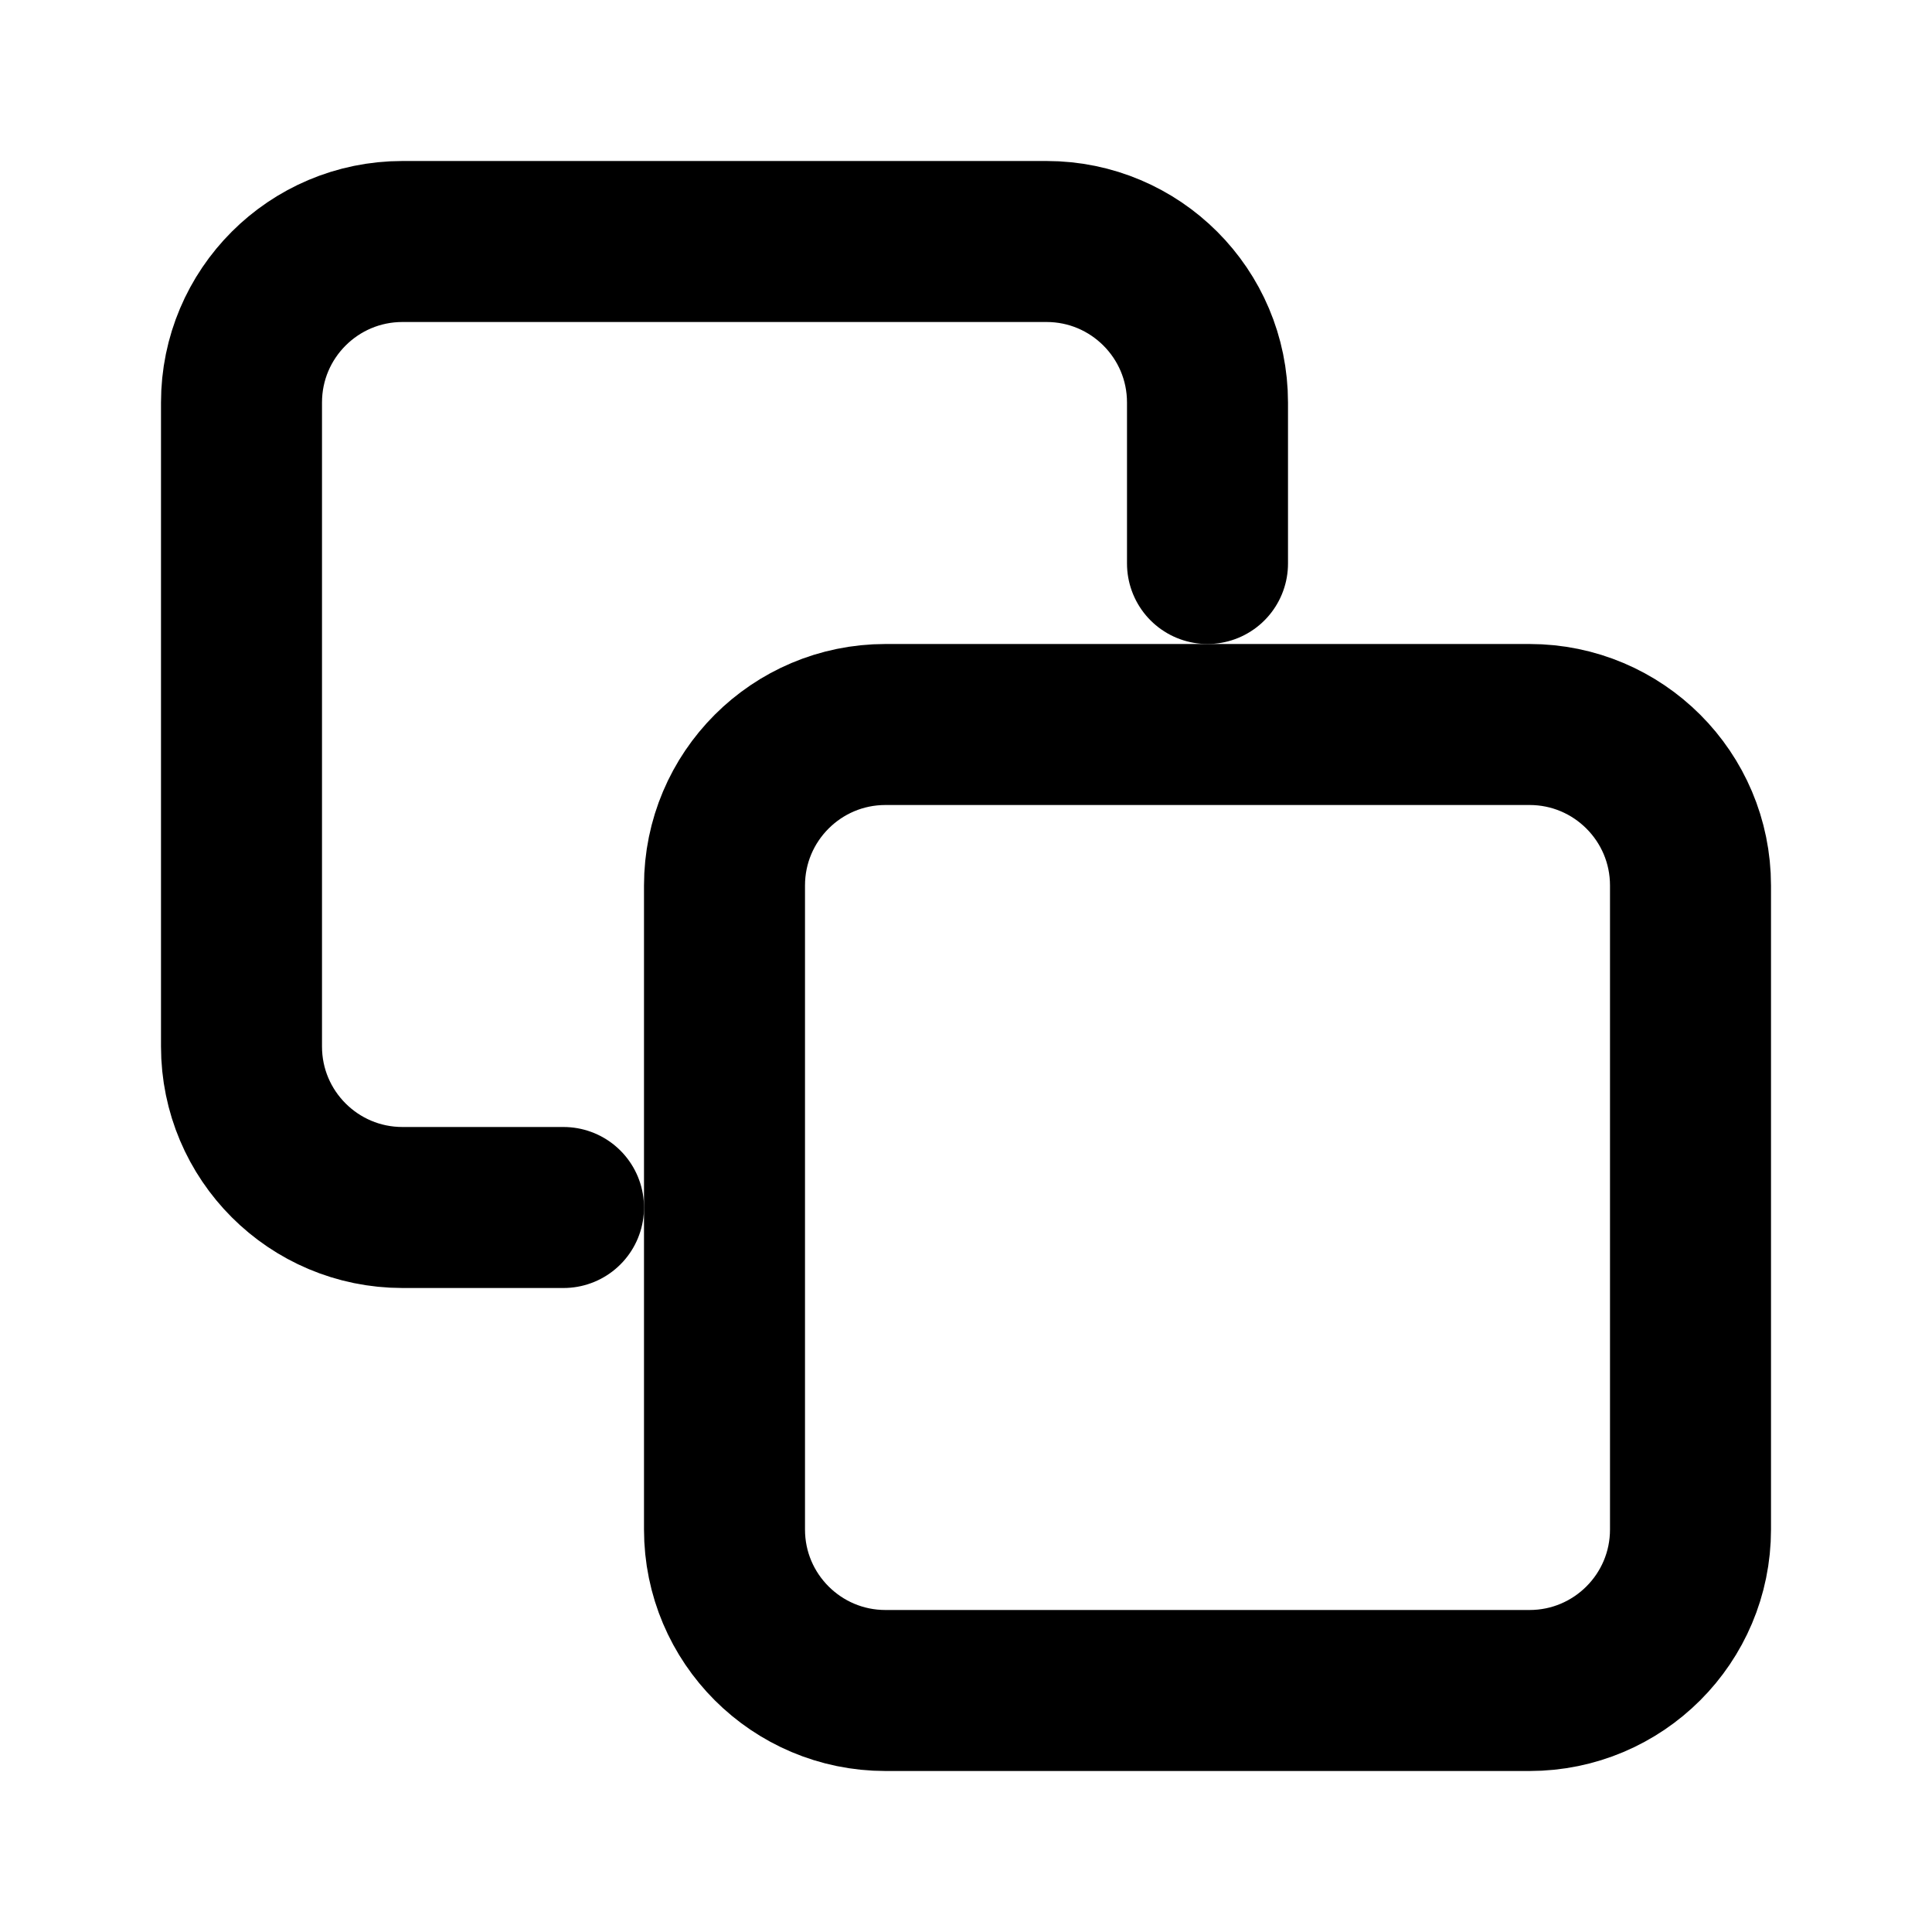
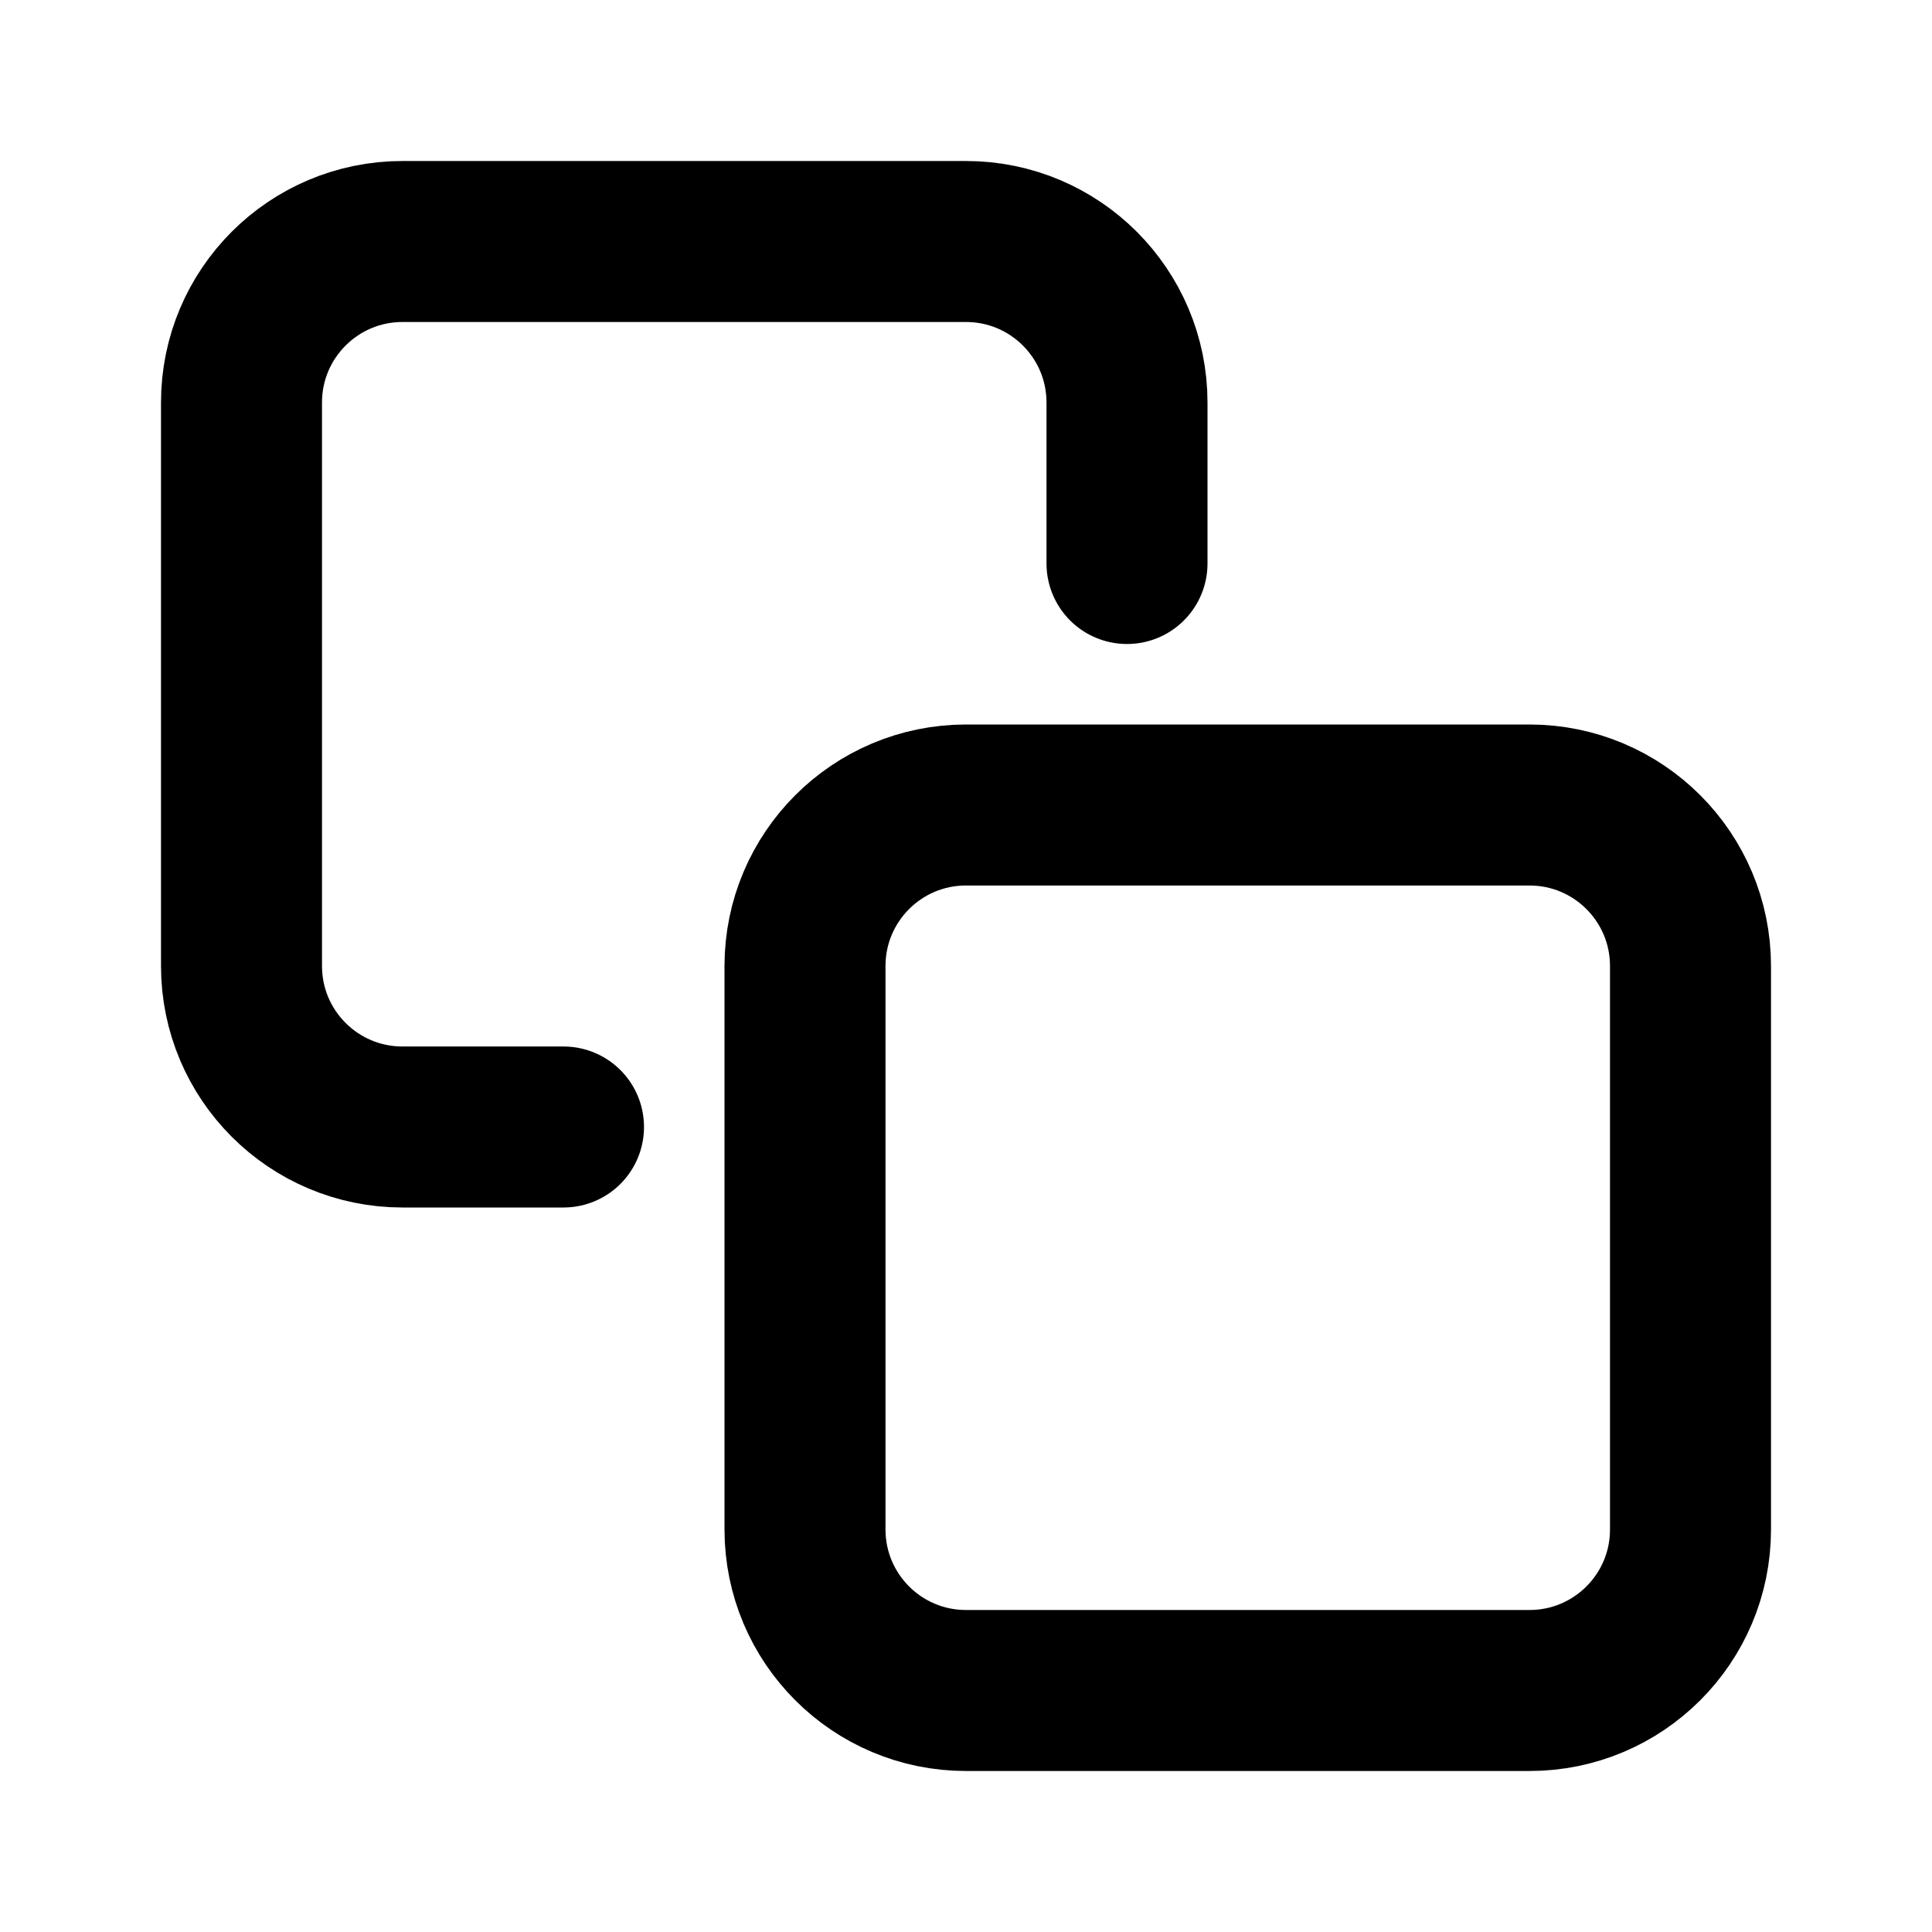
<svg xmlns="http://www.w3.org/2000/svg" width="24" height="24" viewBox="0 0 24 24" fill="none" stroke="currentColor" stroke-width="2" stroke-linecap="round" stroke-linejoin="round">
-   <rect x="9" y="9" width="12" height="12" rx="2" />
-   <path d="M15 7V5a2 2 0 0 0-2-2H5a2 2 0 0 0-2 2v8a2 2 0 0 0 2 2h2" />
+   <rect x="10" y="10" width="11" height="11" rx="2" />
+   <path d="M14 7V5a2 2 0 0 0-2-2H5a2 2 0 0 0-2 2v7a2 2 0 0 0 2 2h2" />
</svg>
